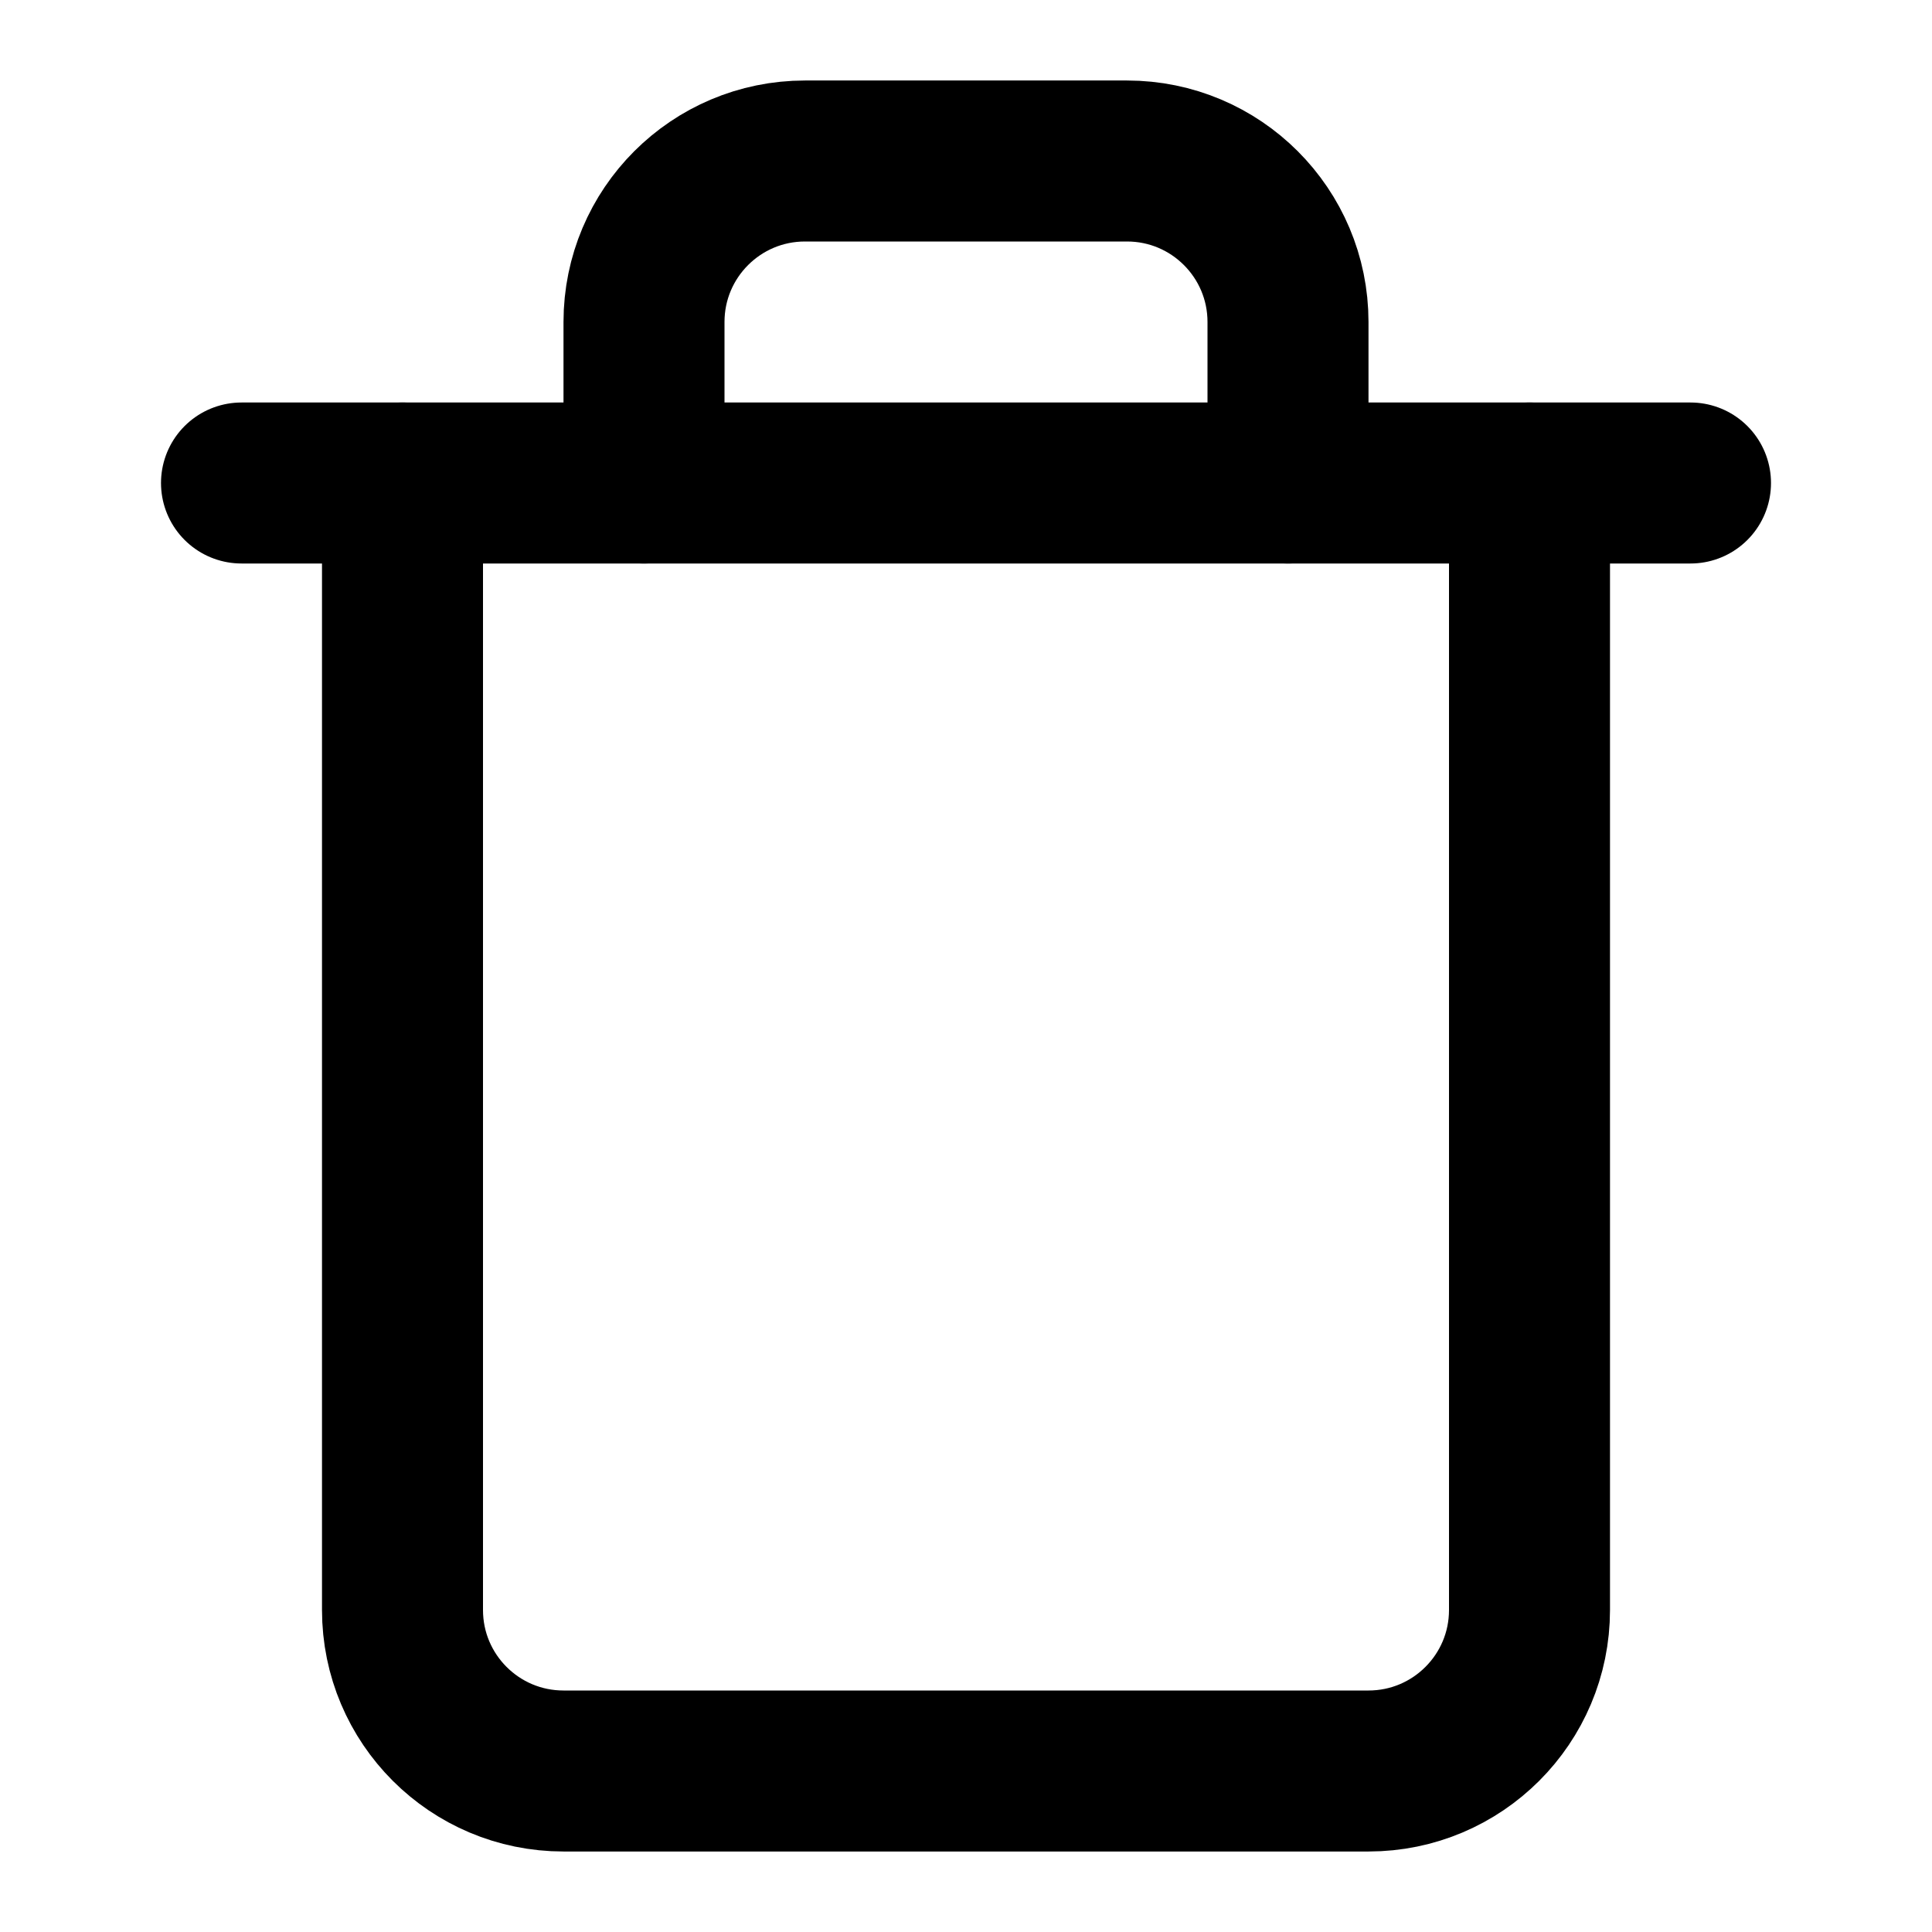
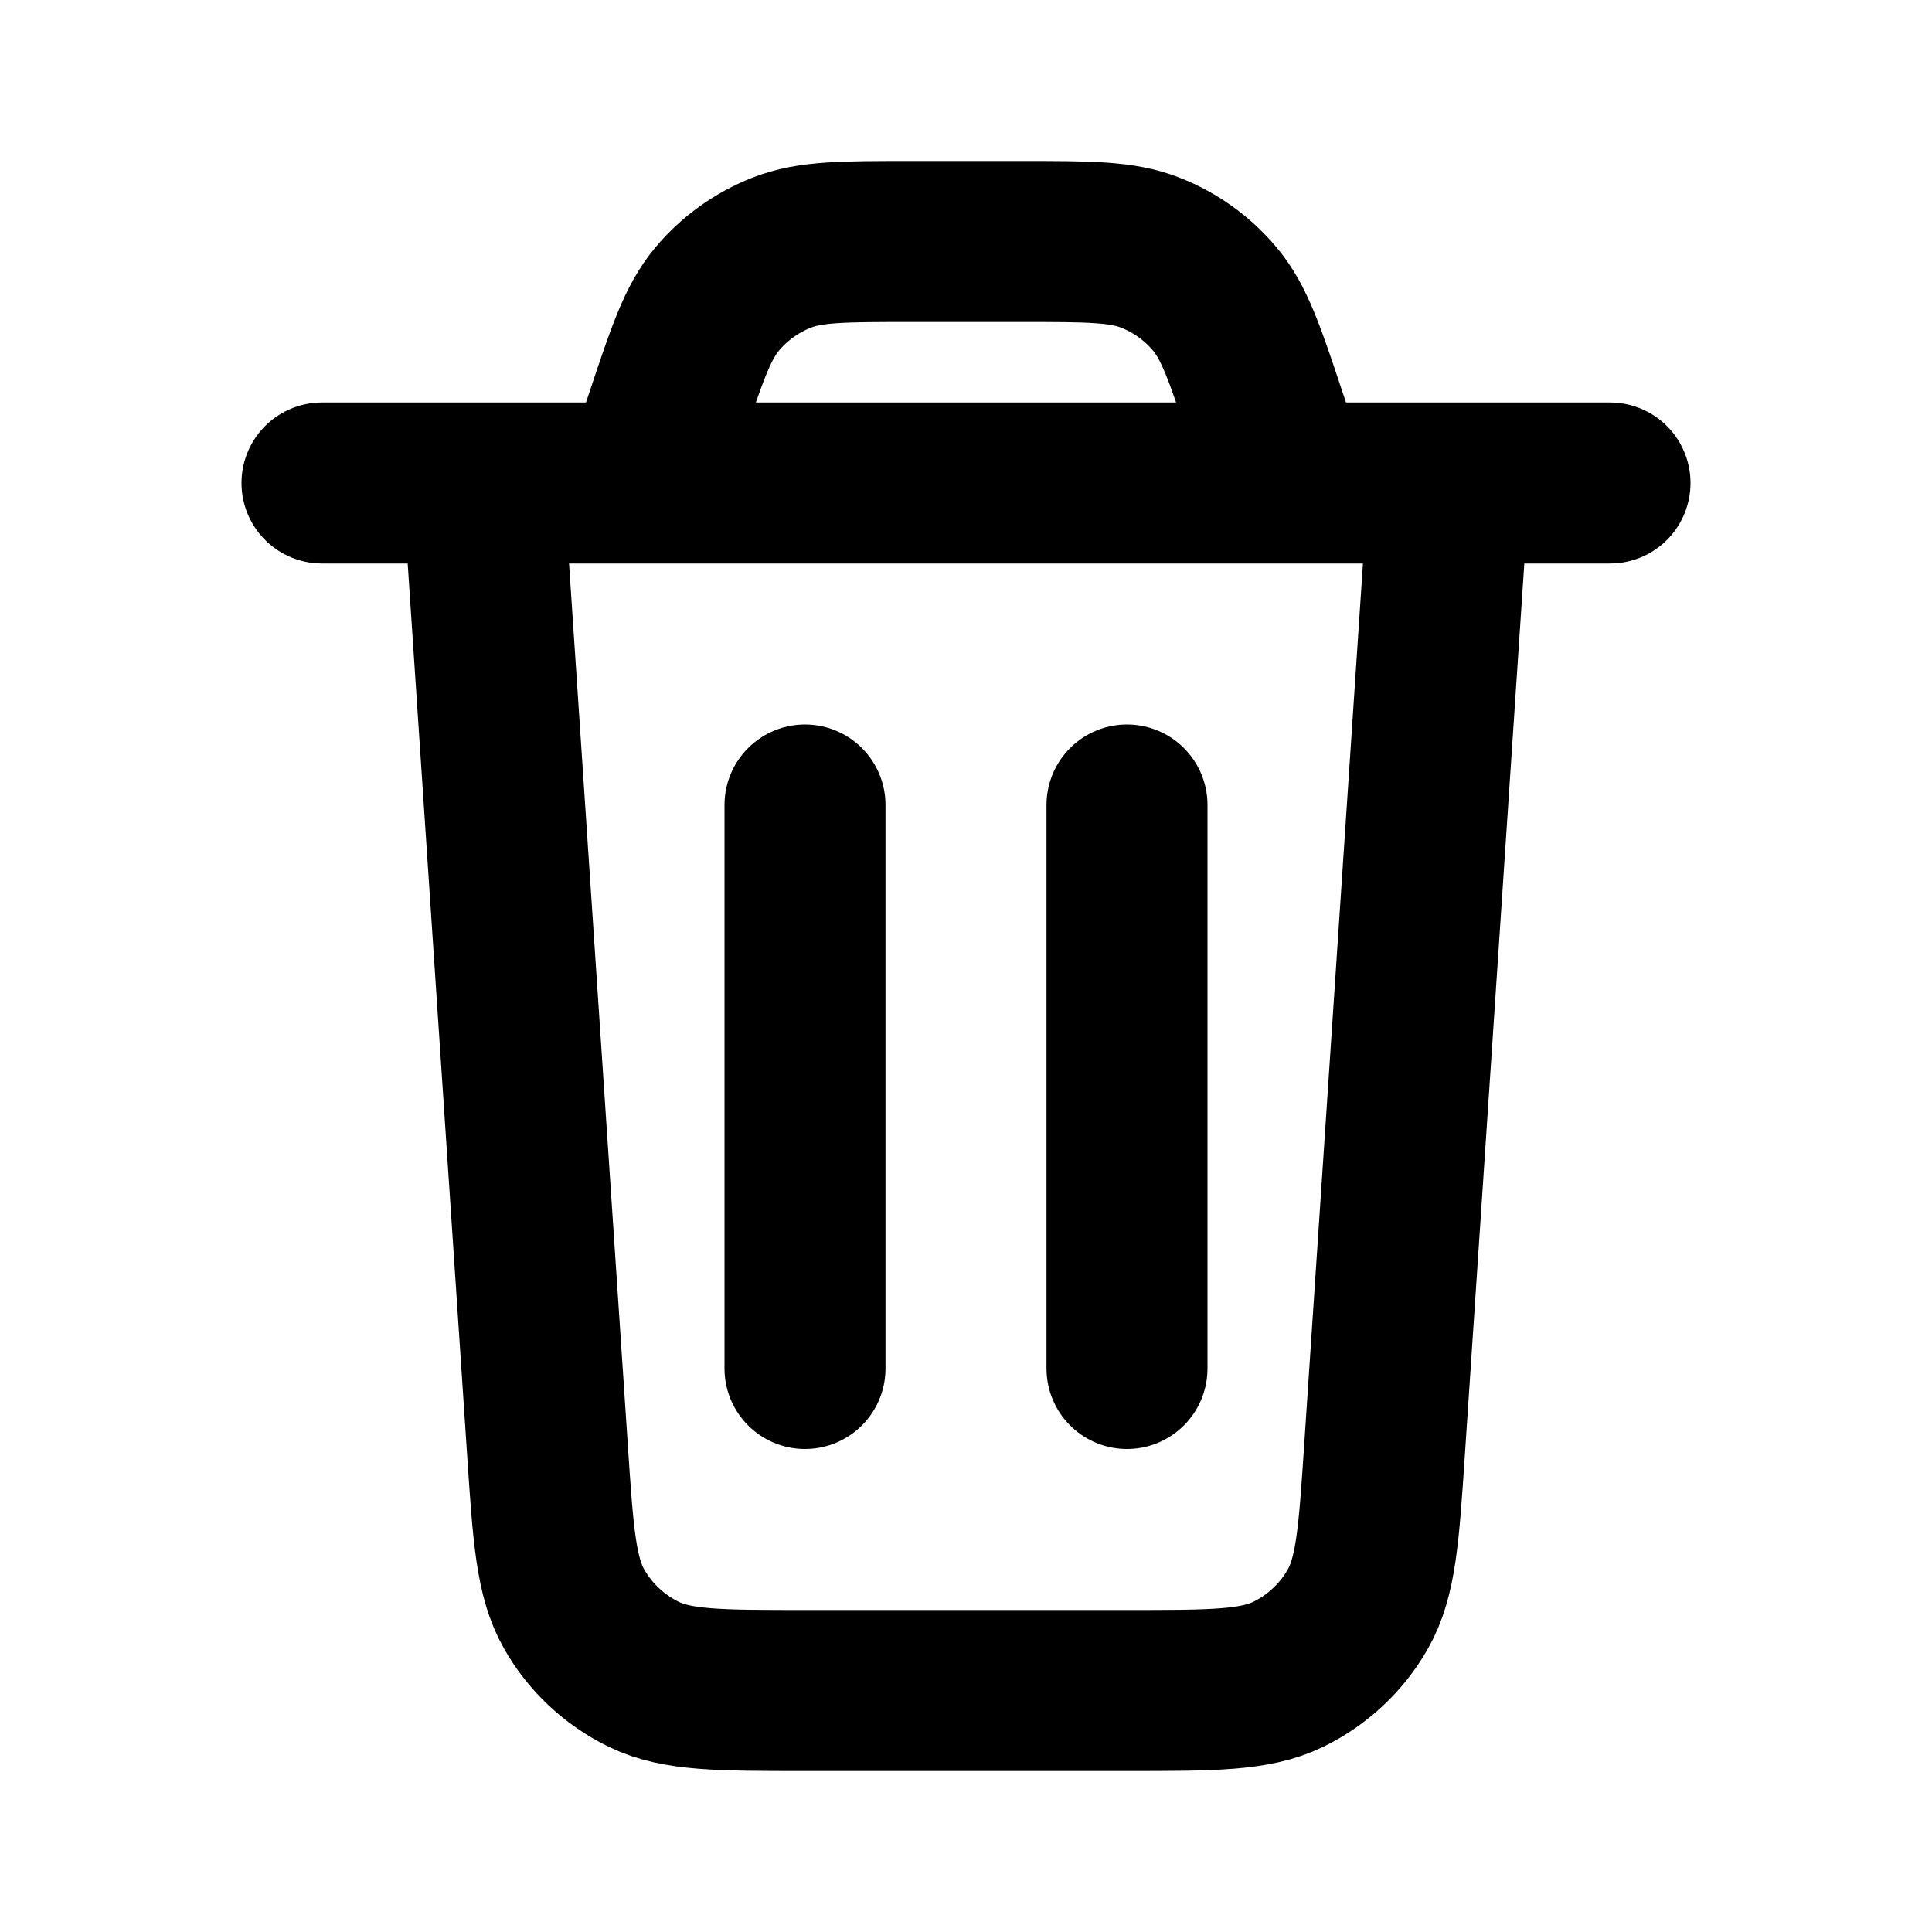
- <svg xmlns="http://www.w3.org/2000/svg" width="24" height="24" viewBox="0 0 24 24" fill="none" stroke="currentColor" stroke-width="2" stroke-linecap="round" stroke-linejoin="round" class="lucide lucide-trash-icon lucide-trash">
-   <path d="M19 6v14a2 2 0 0 1-2 2H7a2 2 0 0 1-2-2V6" />
-   <path d="M3 6h18" />
-   <path d="M8 6V4a2 2 0 0 1 2-2h4a2 2 0 0 1 2 2v2" />
+ <svg xmlns="http://www.w3.org/2000/svg" width="800px" height="800px" viewBox="0 0 24 24" fill="none">
+   <path d="M18 6L17.199 18.013C17.129 19.065 17.094 19.591 16.867 19.99C16.667 20.341 16.365 20.623 16.001 20.8C15.588 21 15.061 21 14.006 21H9.994C8.939 21 8.412 21 7.999 20.8C7.635 20.623 7.333 20.341 7.133 19.99C6.906 19.591 6.871 19.065 6.801 18.013L6 6M4 6H20M16 6L15.729 5.188C15.467 4.401 15.336 4.008 15.093 3.717C14.878 3.46 14.602 3.261 14.29 3.139C13.938 3 13.523 3 12.694 3H11.306C10.477 3 10.062 3 9.71 3.139C9.398 3.261 9.122 3.46 8.907 3.717C8.664 4.008 8.533 4.401 8.271 5.188L8 6M14 10V17M10 10V17" stroke="#000000" stroke-width="2" stroke-linecap="round" stroke-linejoin="round" />
</svg>
